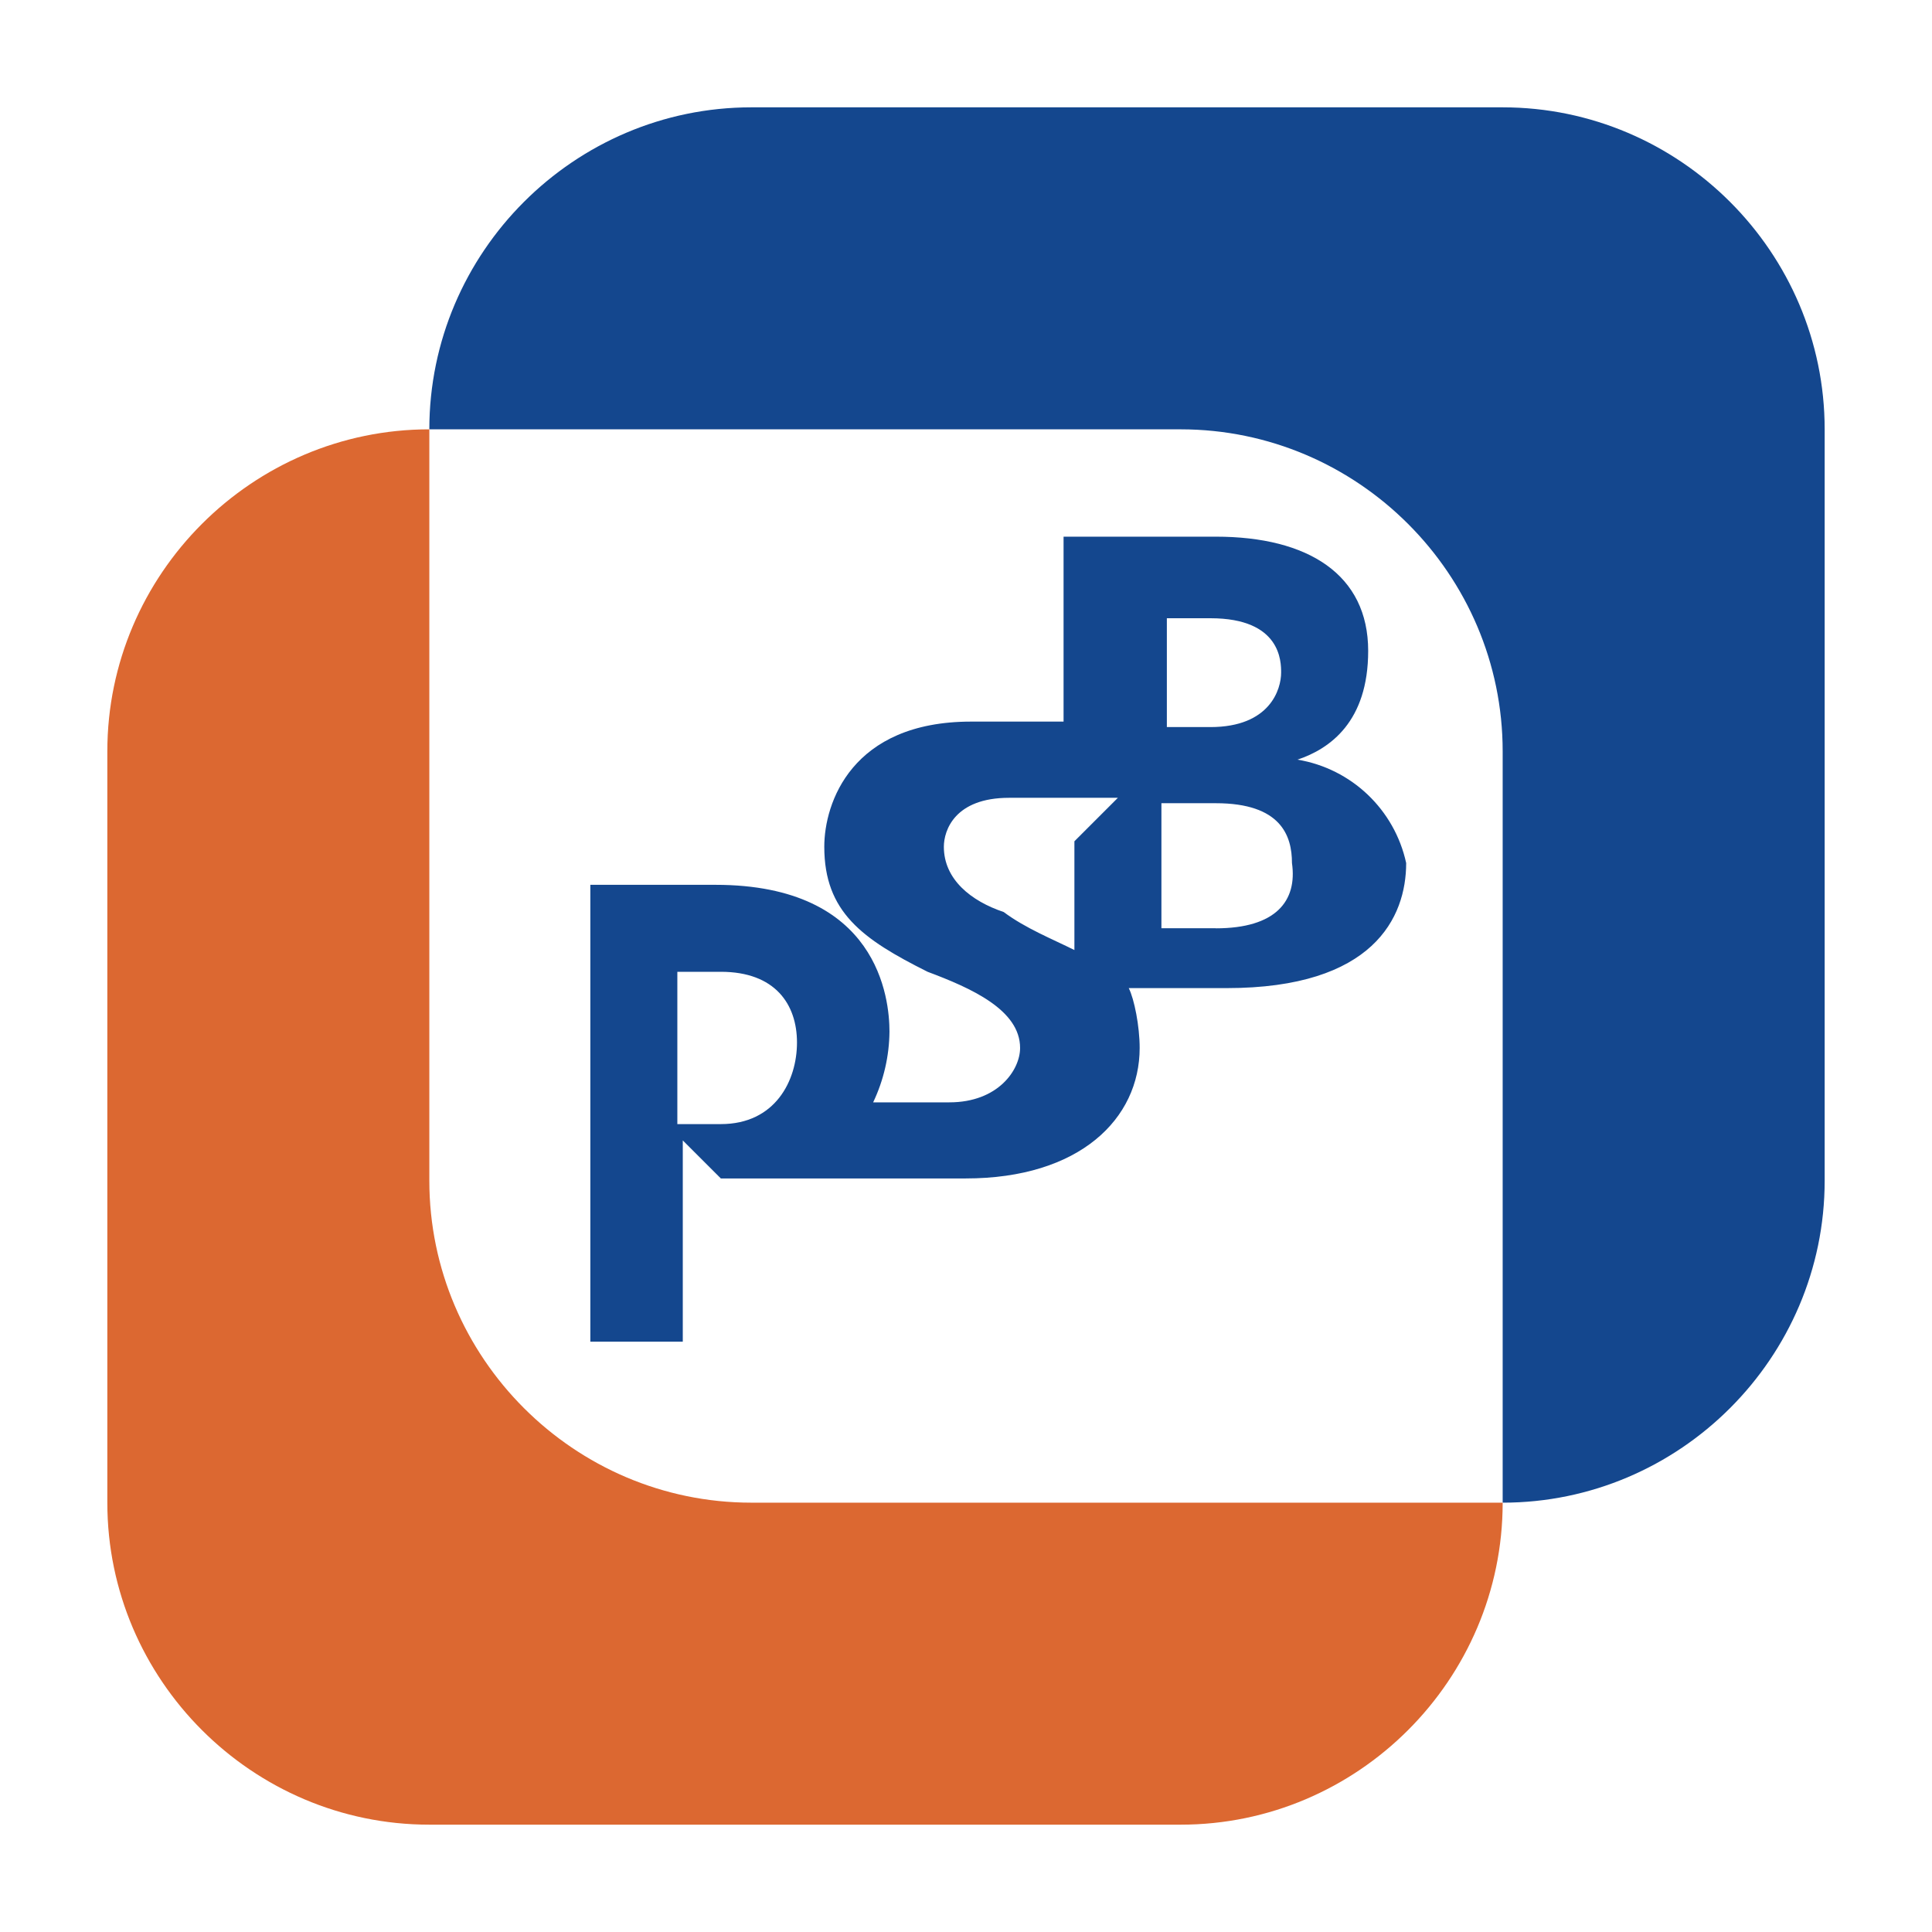
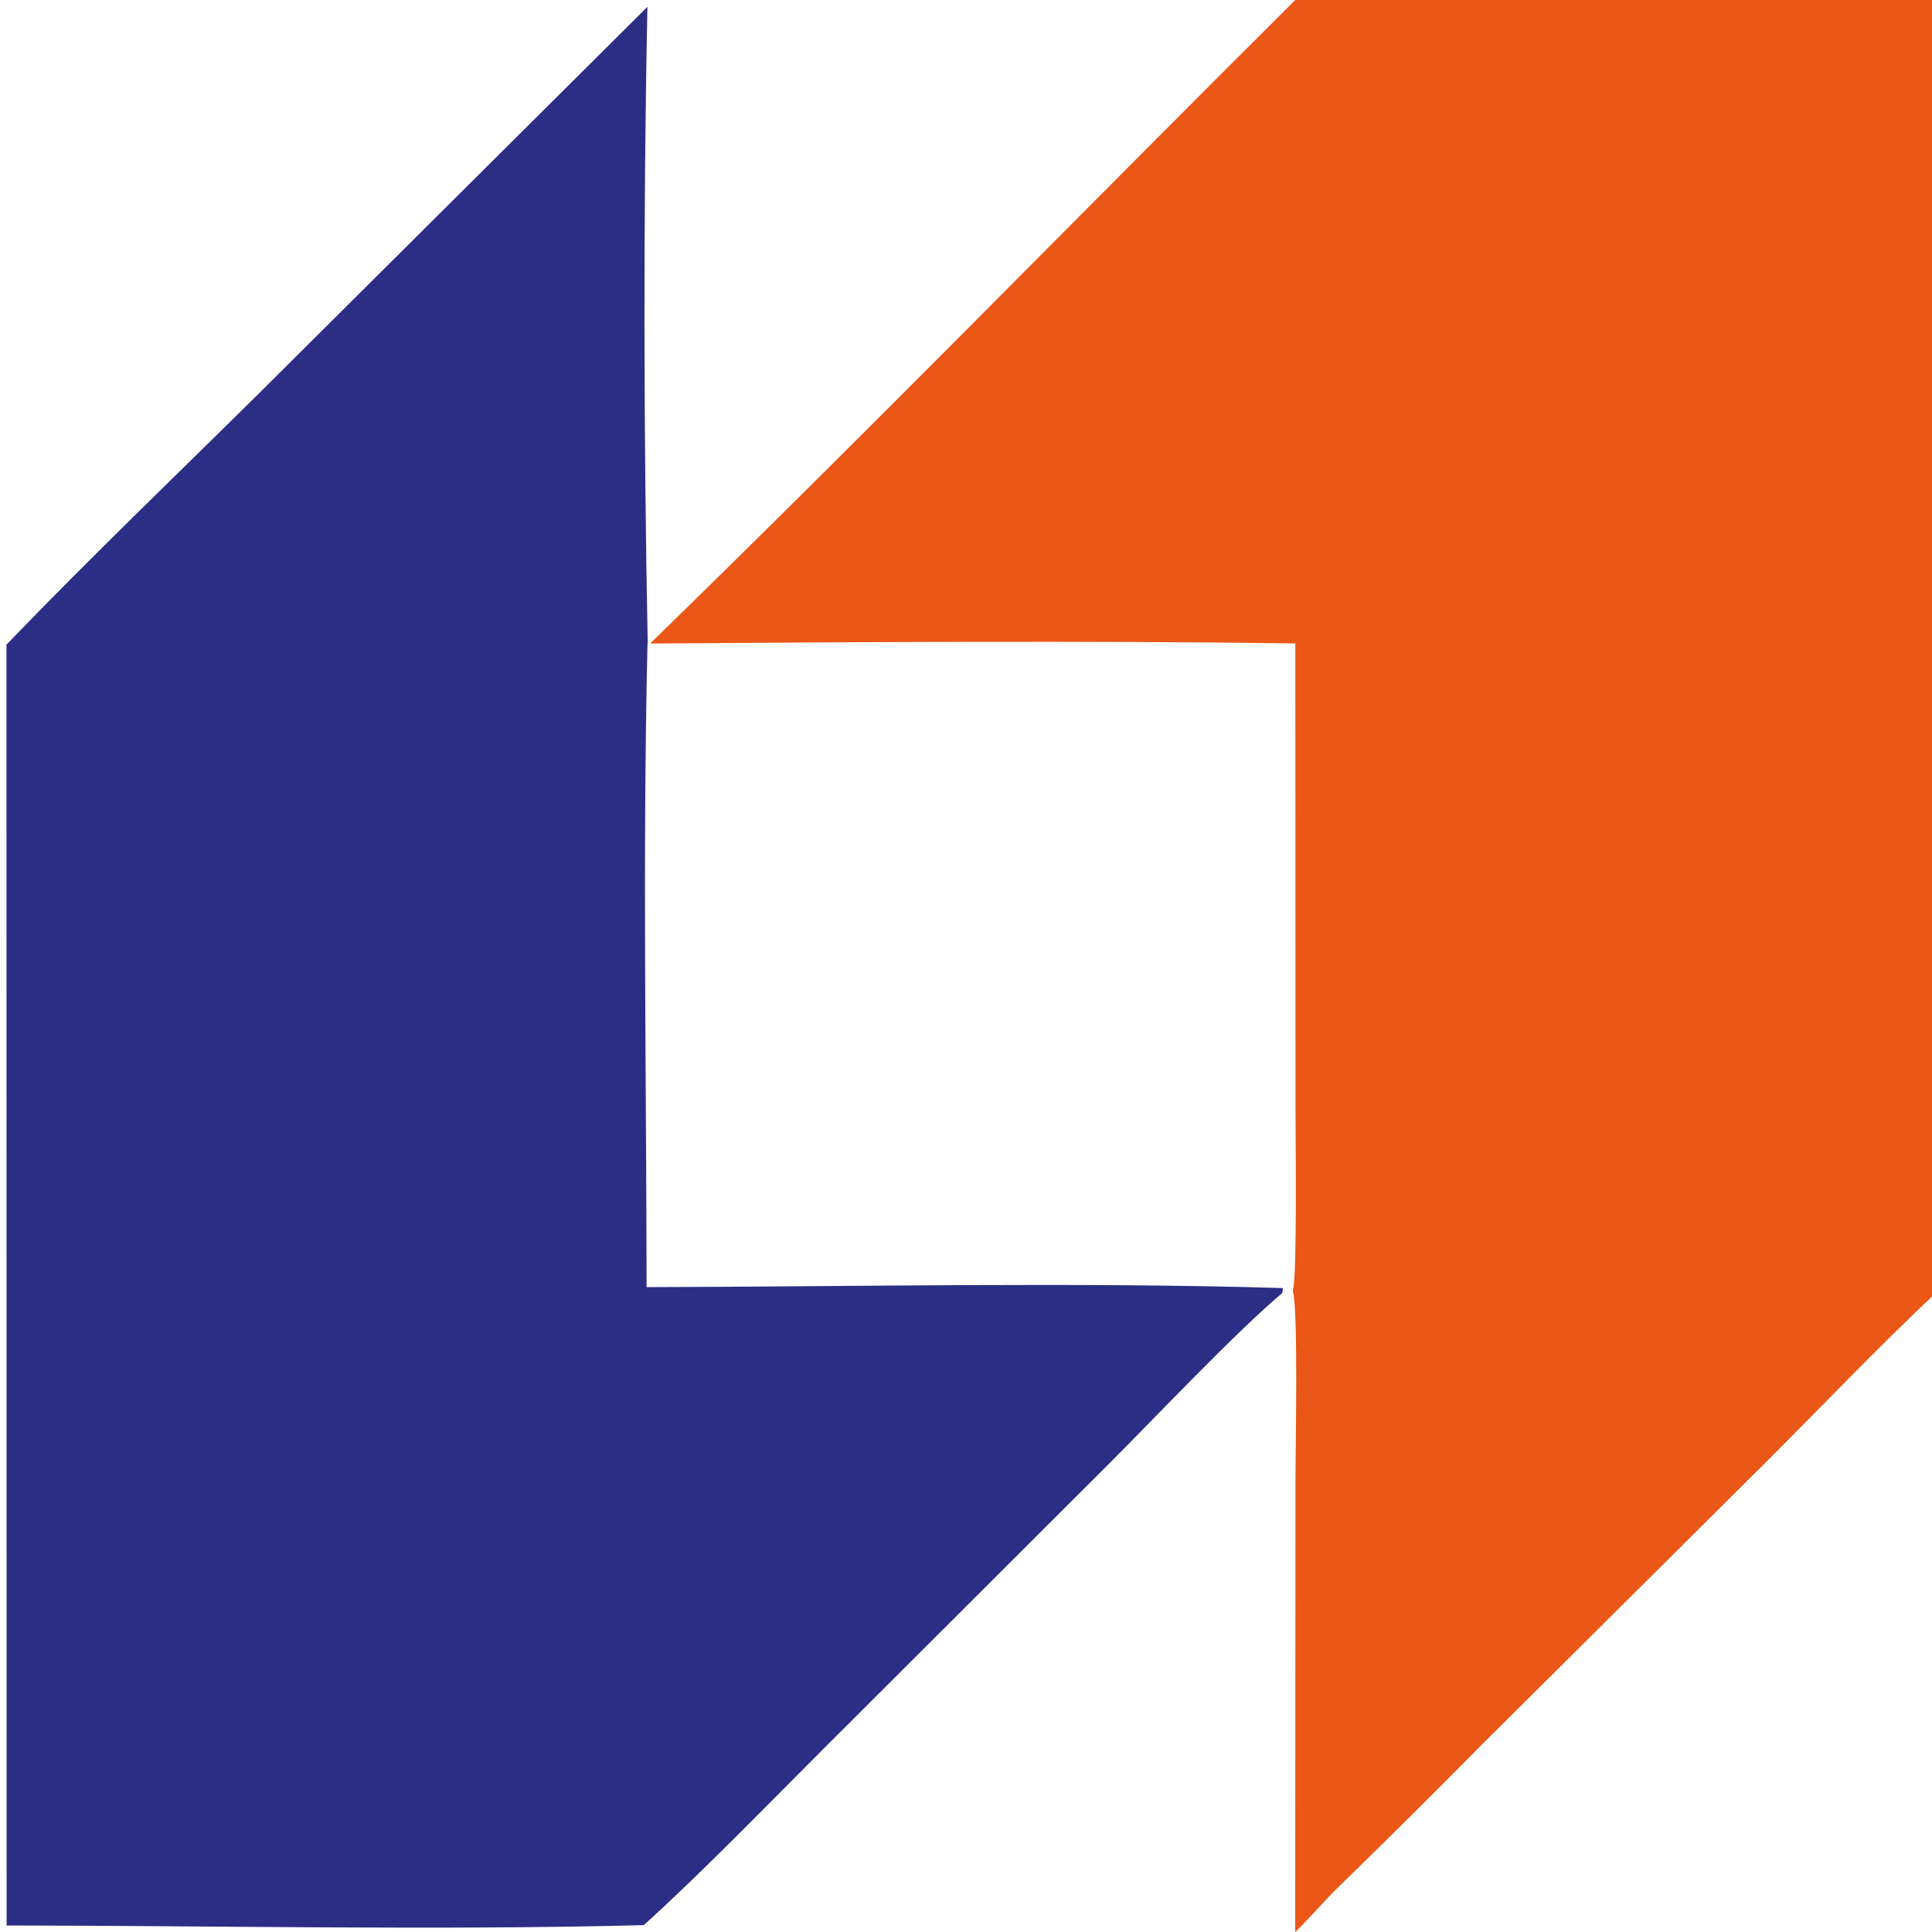
<svg xmlns="http://www.w3.org/2000/svg" viewBox="0 0 54 54" width="54" height="54">
-   <defs />
-   <path d="M36.264,21.233c0.912,-0.305 1.977,-1.064 1.977,-3.041 0,-2.128 -1.672,-3.192 -4.257,-3.192h-4.257v5.169h-2.585c-3.344,0 -4.103,2.28 -4.103,3.497 0,1.823 1.063,2.584 2.888,3.496 1.217,0.456 2.585,1.064 2.585,2.129 0,0.607 -0.608,1.52 -1.977,1.52h-2.13a4.7,4.7 0,0 0,0.456 -1.977c0,-0.912 -0.305,-4.103 -4.864,-4.103L16.5,24.731L16.5,37.5h2.584v-5.625l1.064,1.063h6.842c3.192,0 4.864,-1.672 4.864,-3.648 0,-0.607 -0.151,-1.367 -0.305,-1.672h2.736c4.105,0 5.018,-1.977 5.018,-3.496a3.735,3.735 0,0 0,-3.039 -2.89M20.148,31.419h-1.216v-4.257h1.216c1.521,0 2.128,0.912 2.128,1.977s-0.607,2.28 -2.128,2.28m9.882,-7.905v3.04c-0.608,-0.304 -1.368,-0.607 -1.977,-1.063 -0.912,-0.305 -1.672,-0.912 -1.672,-1.824 0,-0.456 0.304,-1.368 1.823,-1.368h3.041zM32.614,17.28h1.217c1.977,0 1.977,1.217 1.977,1.521 0,0.456 -0.304,1.521 -1.977,1.521h-1.217zM33.983,25.945h-1.521L32.462,22.45h1.52c1.825,0 2.129,0.912 2.129,1.672 0.153,1.066 -0.456,1.825 -2.128,1.825" fill="#14478e" />
-   <path d="M42,3H21c-4.95,0 -9,4.05 -9,9h21c4.95,0 9,4.05 9,9v21c4.95,0 9,-4.05 9,-9V12c0,-4.95 -4.05,-9 -9,-9" fill="#14478e" />
-   <path d="M12,33V12c-4.95,0 -9,4.05 -9,9v21c0,4.95 4.05,9 9,9h21c4.95,0 9,-4.05 9,-9H21c-4.95,0 -9,-4.05 -9,-9" fill="#dc6831" />
+   <defs>
+     <clipPath id="clip-id1">
+       <path d="M0,0h54v54h-54z" />
+     </clipPath>
+     <clipPath id="clip-id2">
+       <path d="M0,0h54v54h-54z" />
+     </clipPath>
+   </defs>
+   <g clip-path="url(#clip-id1)">
+     <g clip-path="url(#clip-id2)">
+       <path d="M18.096,0.19C17.978,5.817 17.991,12.3 18.103,17.927L18.095,18.112C17.961,23.931 18.067,30.128 18.072,35.976C23.843,35.963 30.136,35.83 35.858,36.002L35.843,36.138C34.549,37.225 32.273,39.636 31.006,40.903L23.025,48.872C21.419,50.474 19.662,52.299 17.994,53.808C12.266,53.958 5.954,53.822 0.185,53.818L0.181,18.018C2.496,15.611 4.971,13.239 7.349,10.885L18.096,0.19Z" fill="#2C2D85" />
+       <path d="M36.203,0H54.192L54.192,36.06C52.567,37.573 50.86,39.373 49.271,40.956L41.422,48.759C40.082,50.117 38.729,51.461 37.361,52.791C37.068,53.077 36.42,53.806 36.201,54L36.209,41.265C36.21,40.508 36.288,36.554 36.135,36.087L36.141,36.044C36.257,35.613 36.21,31.769 36.21,31.038L36.205,17.983C30.306,17.905 24.077,17.944 18.171,17.987C24.204,12.118 30.226,5.947 36.203,0Z" fill="#EA5716" />
+     </g>
+   </g>
</svg>
